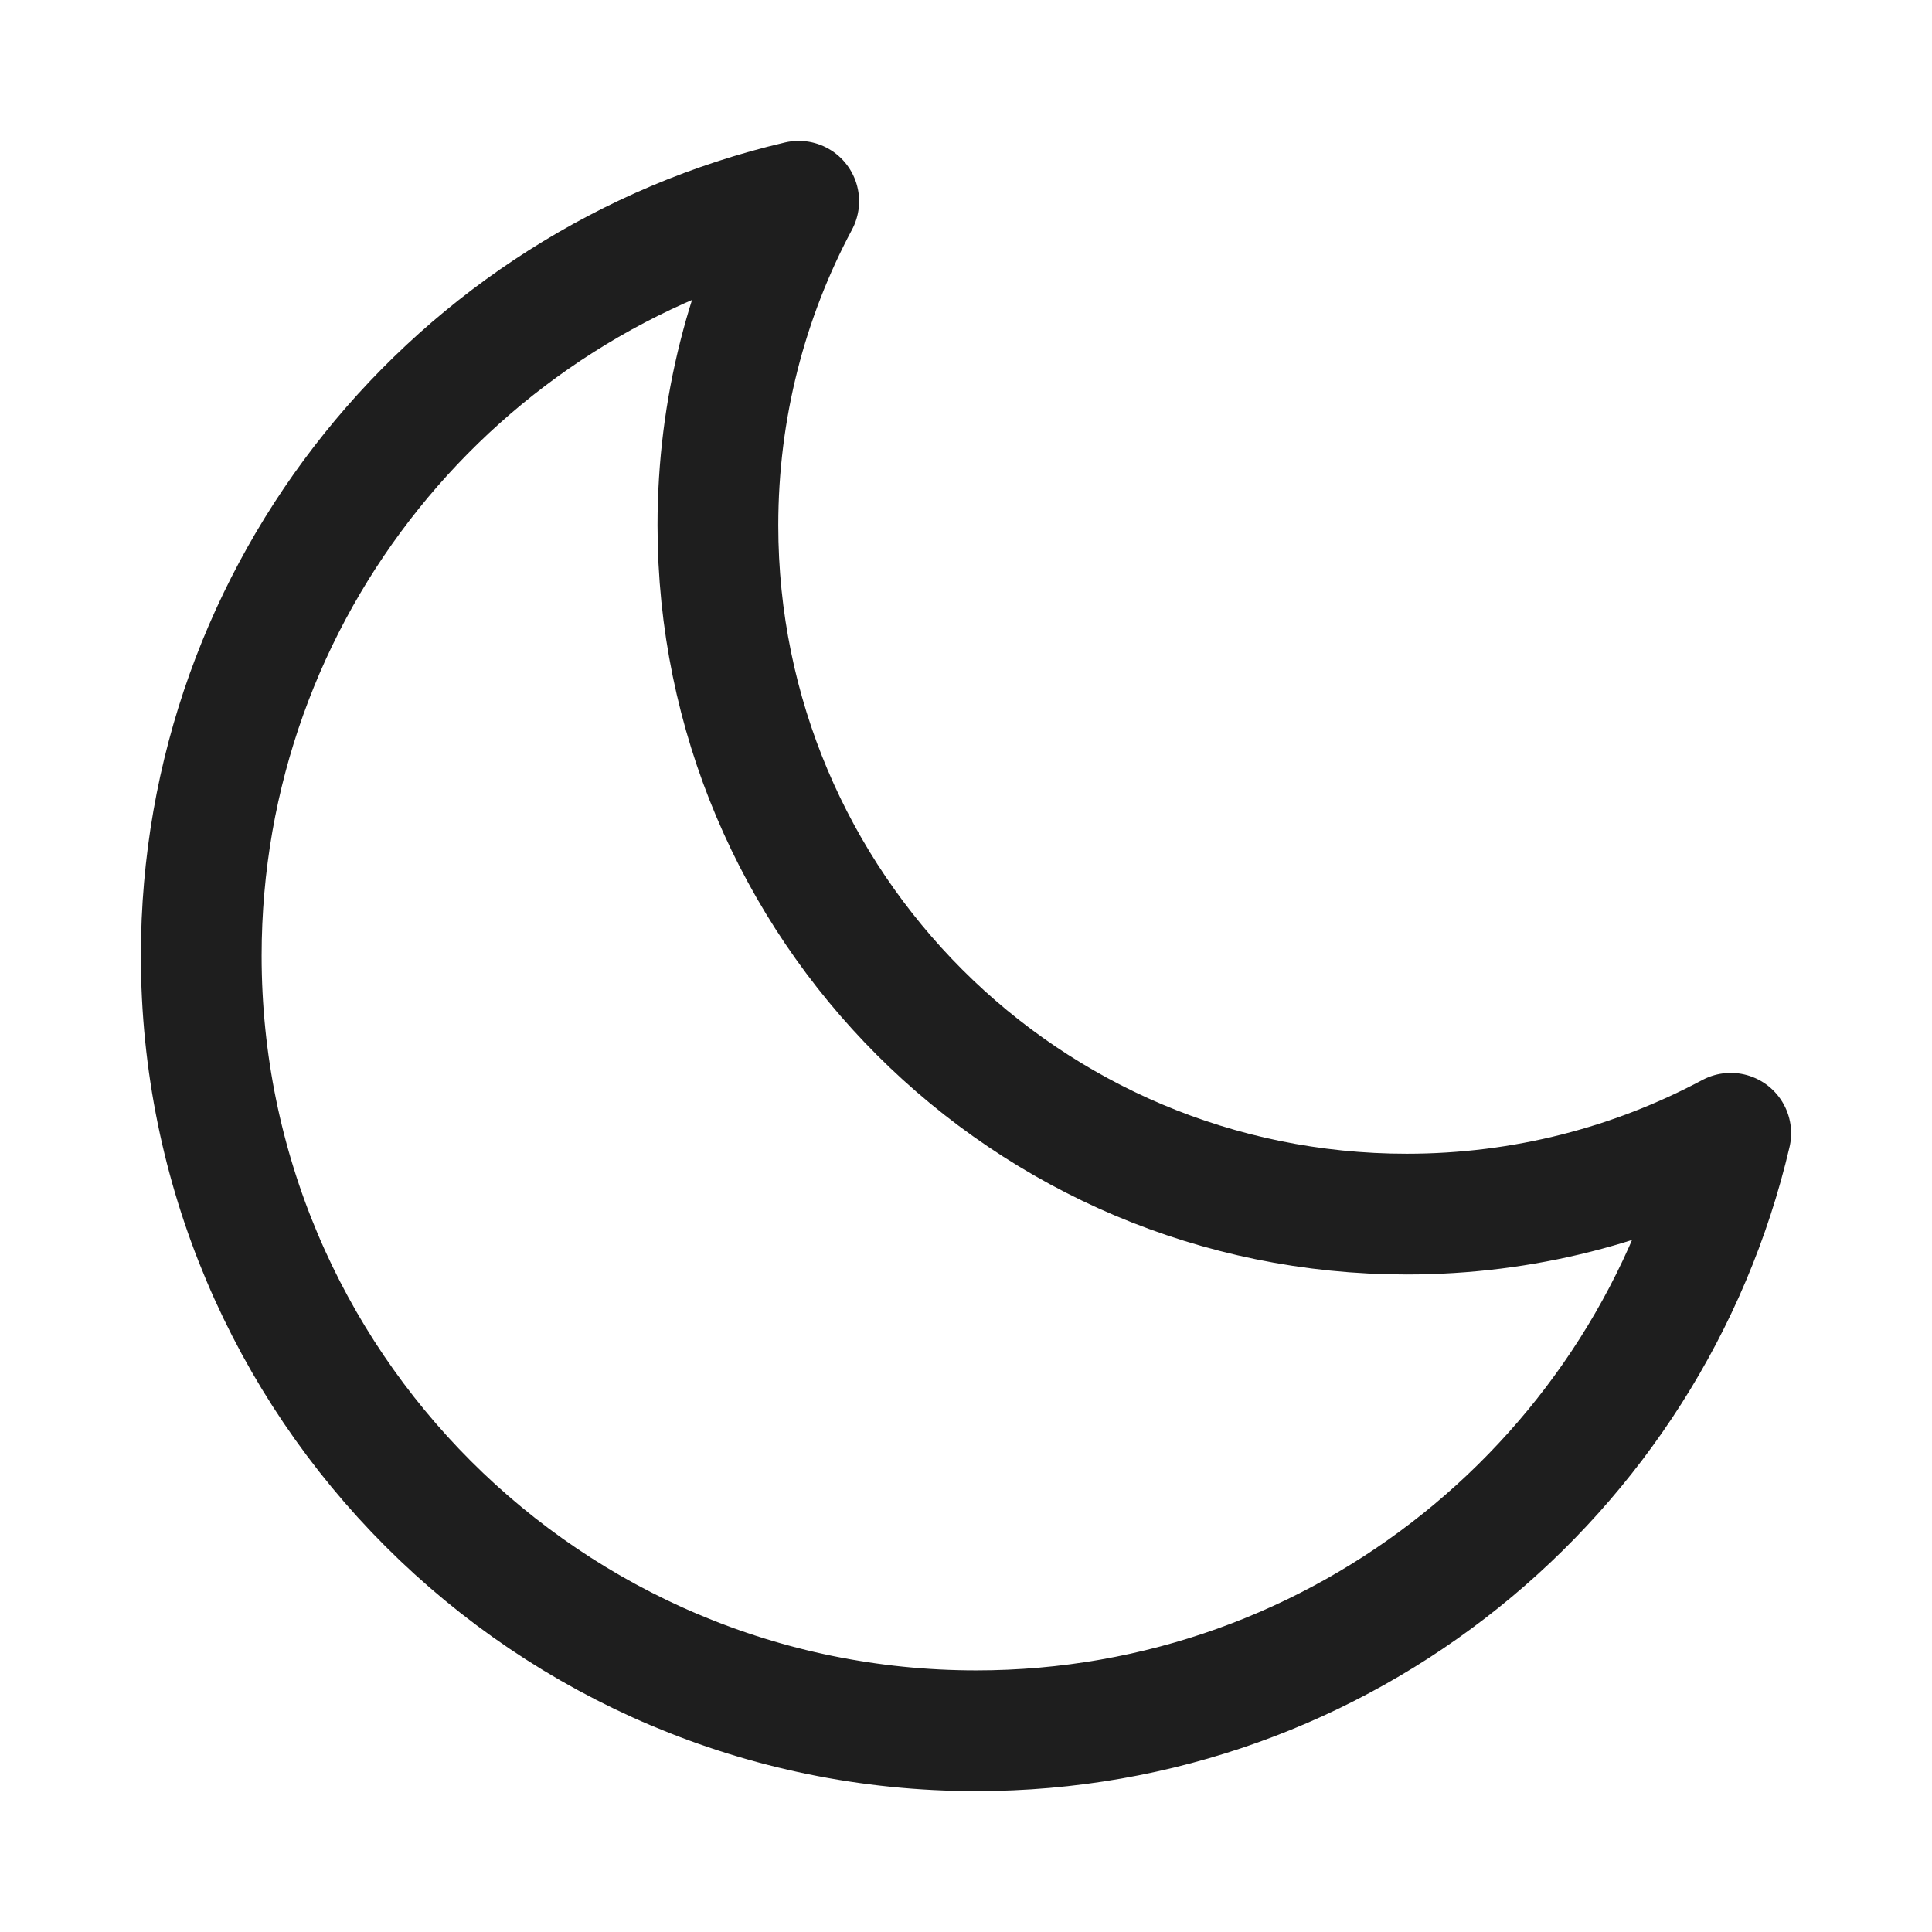
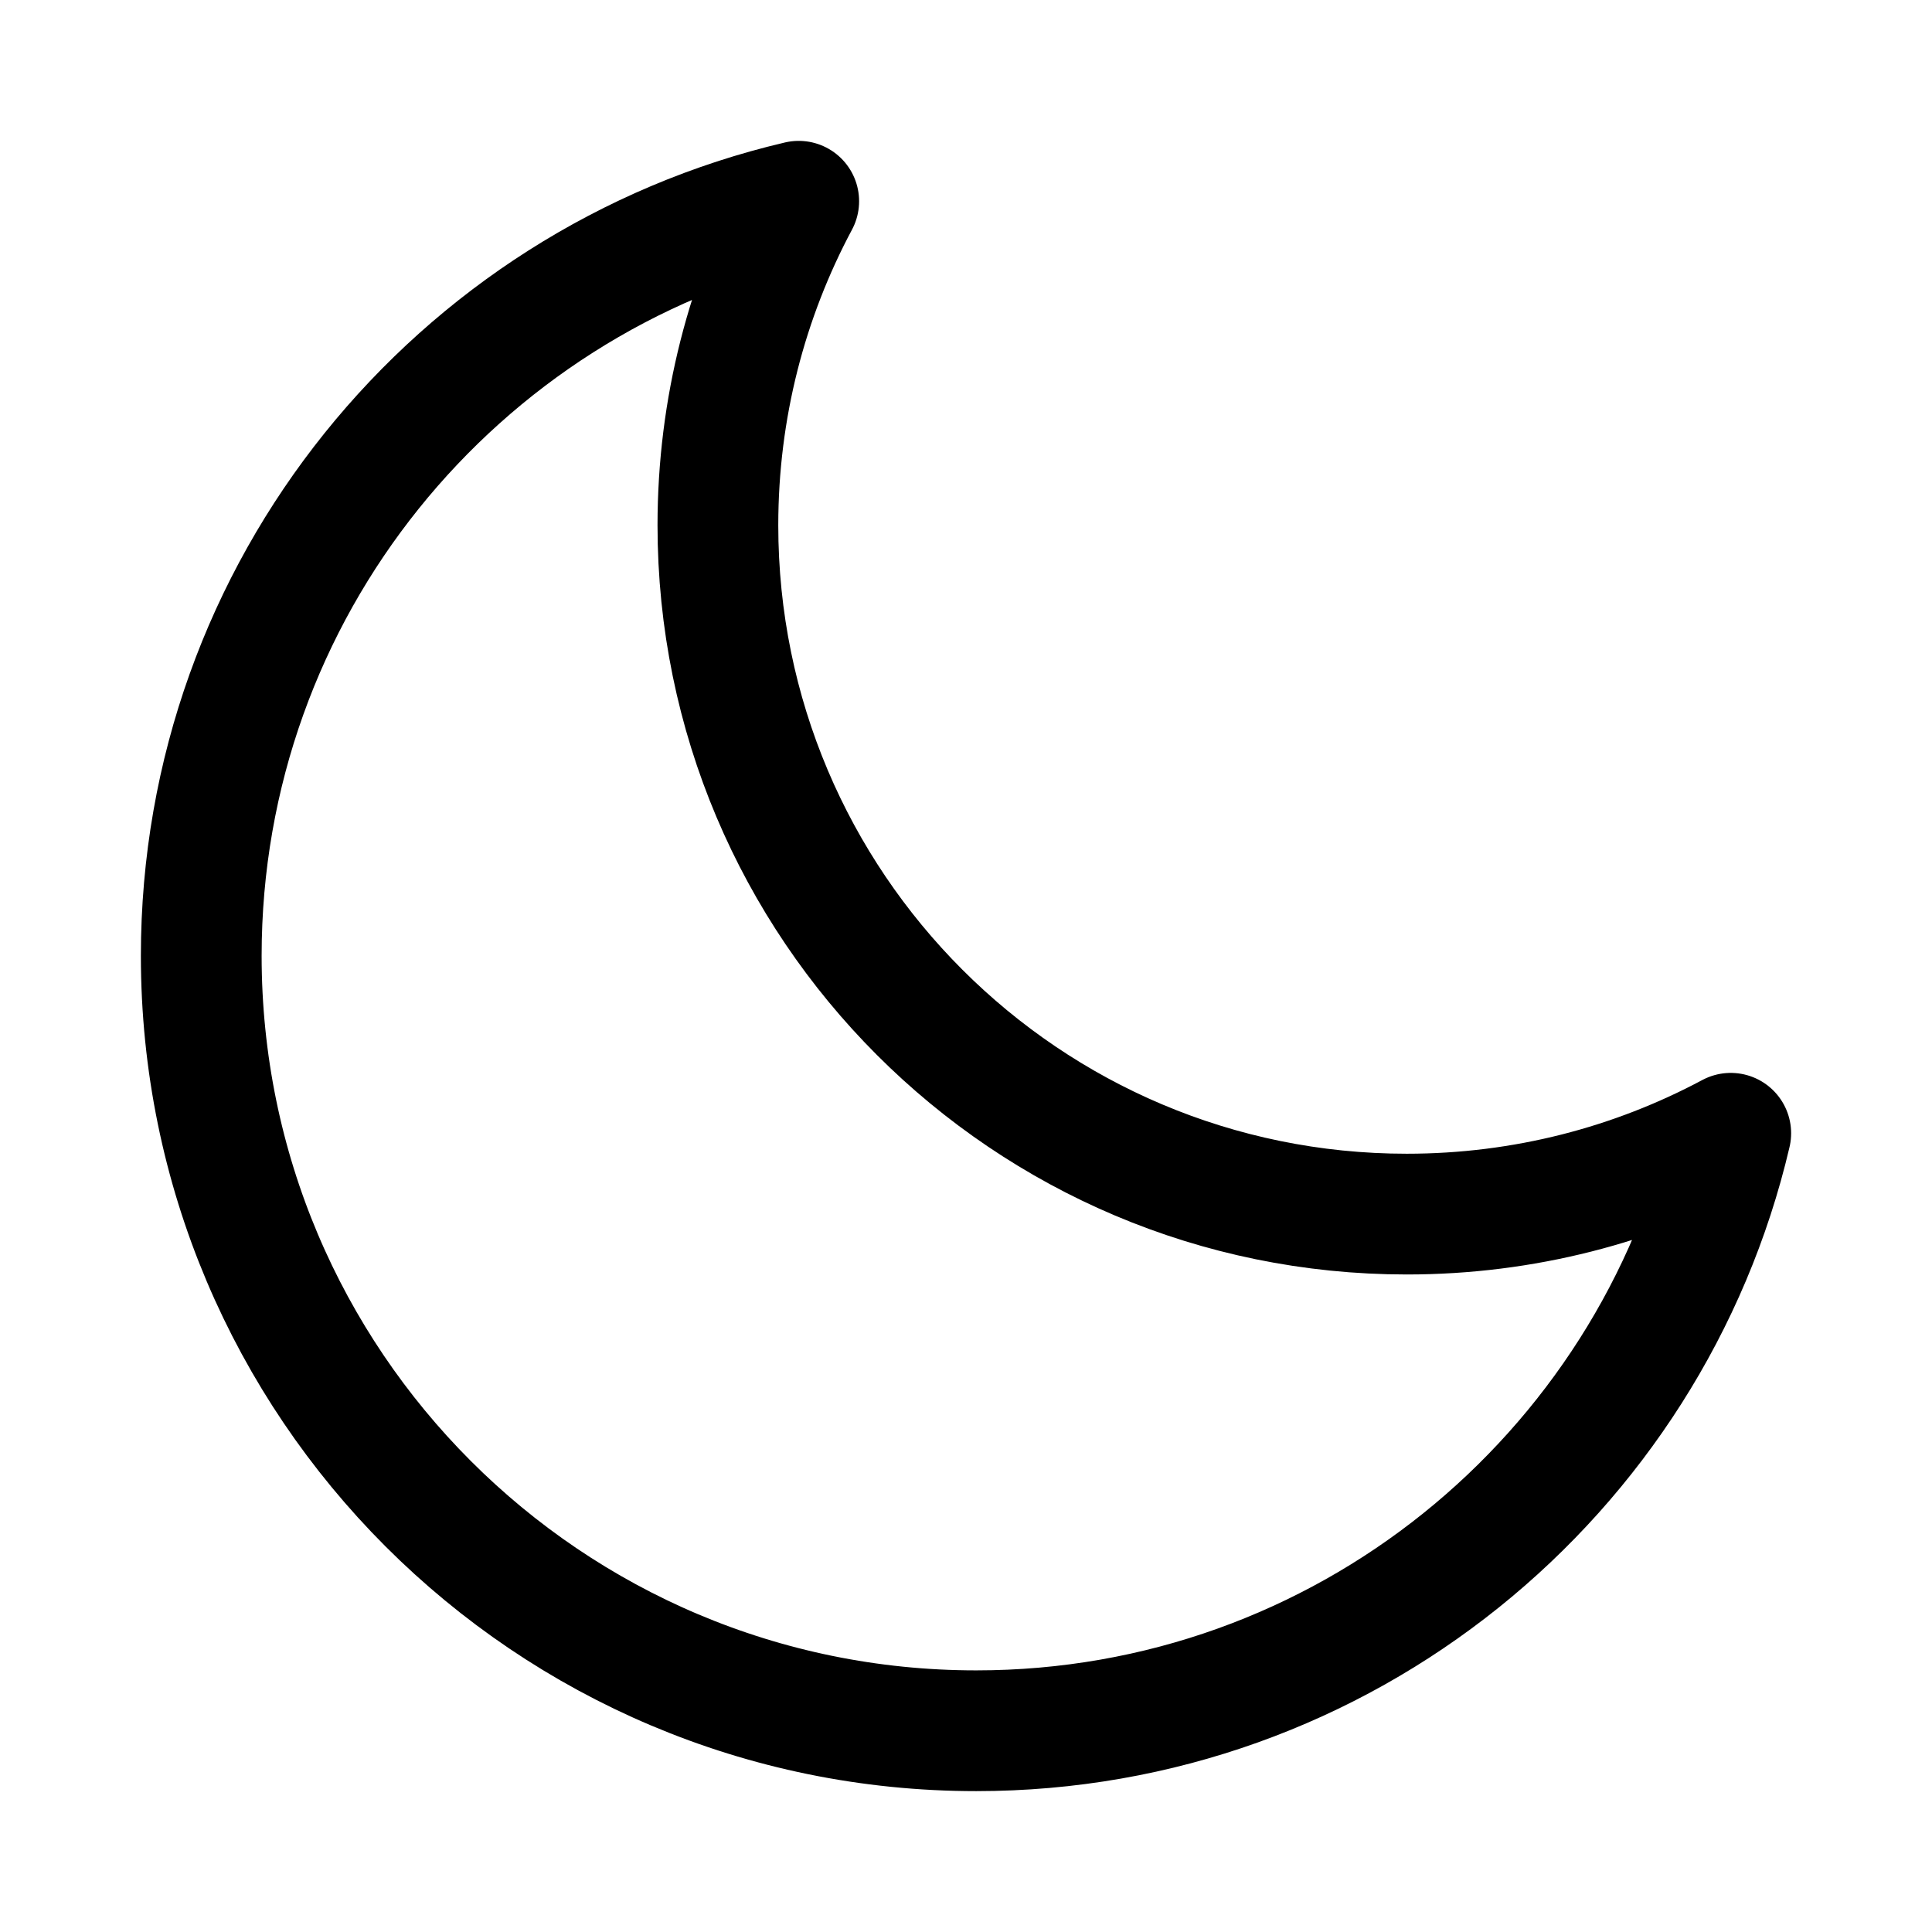
- <svg xmlns="http://www.w3.org/2000/svg" viewBox="0 0 24 24" width="24" height="24" color="#1e1e1e" fill="none">
+ <svg xmlns="http://www.w3.org/2000/svg" viewBox="0 0 24 24" width="24" height="24" color="FFFFFF" fill="none">
  <path d="M21.5 14.078C20.3 14.719 18.93 15.082 17.475 15.082C12.749 15.082 8.918 11.251 8.918 6.525C8.918 5.07 9.281 3.7 9.922 2.5C5.668 3.497 2.5 7.315 2.5 11.873C2.5 17.19 6.81 21.5 12.127 21.5C16.685 21.5 20.503 18.332 21.5 14.078Z" stroke="currentColor" stroke-width="1.5" stroke-linecap="round" stroke-linejoin="round" />
</svg>
